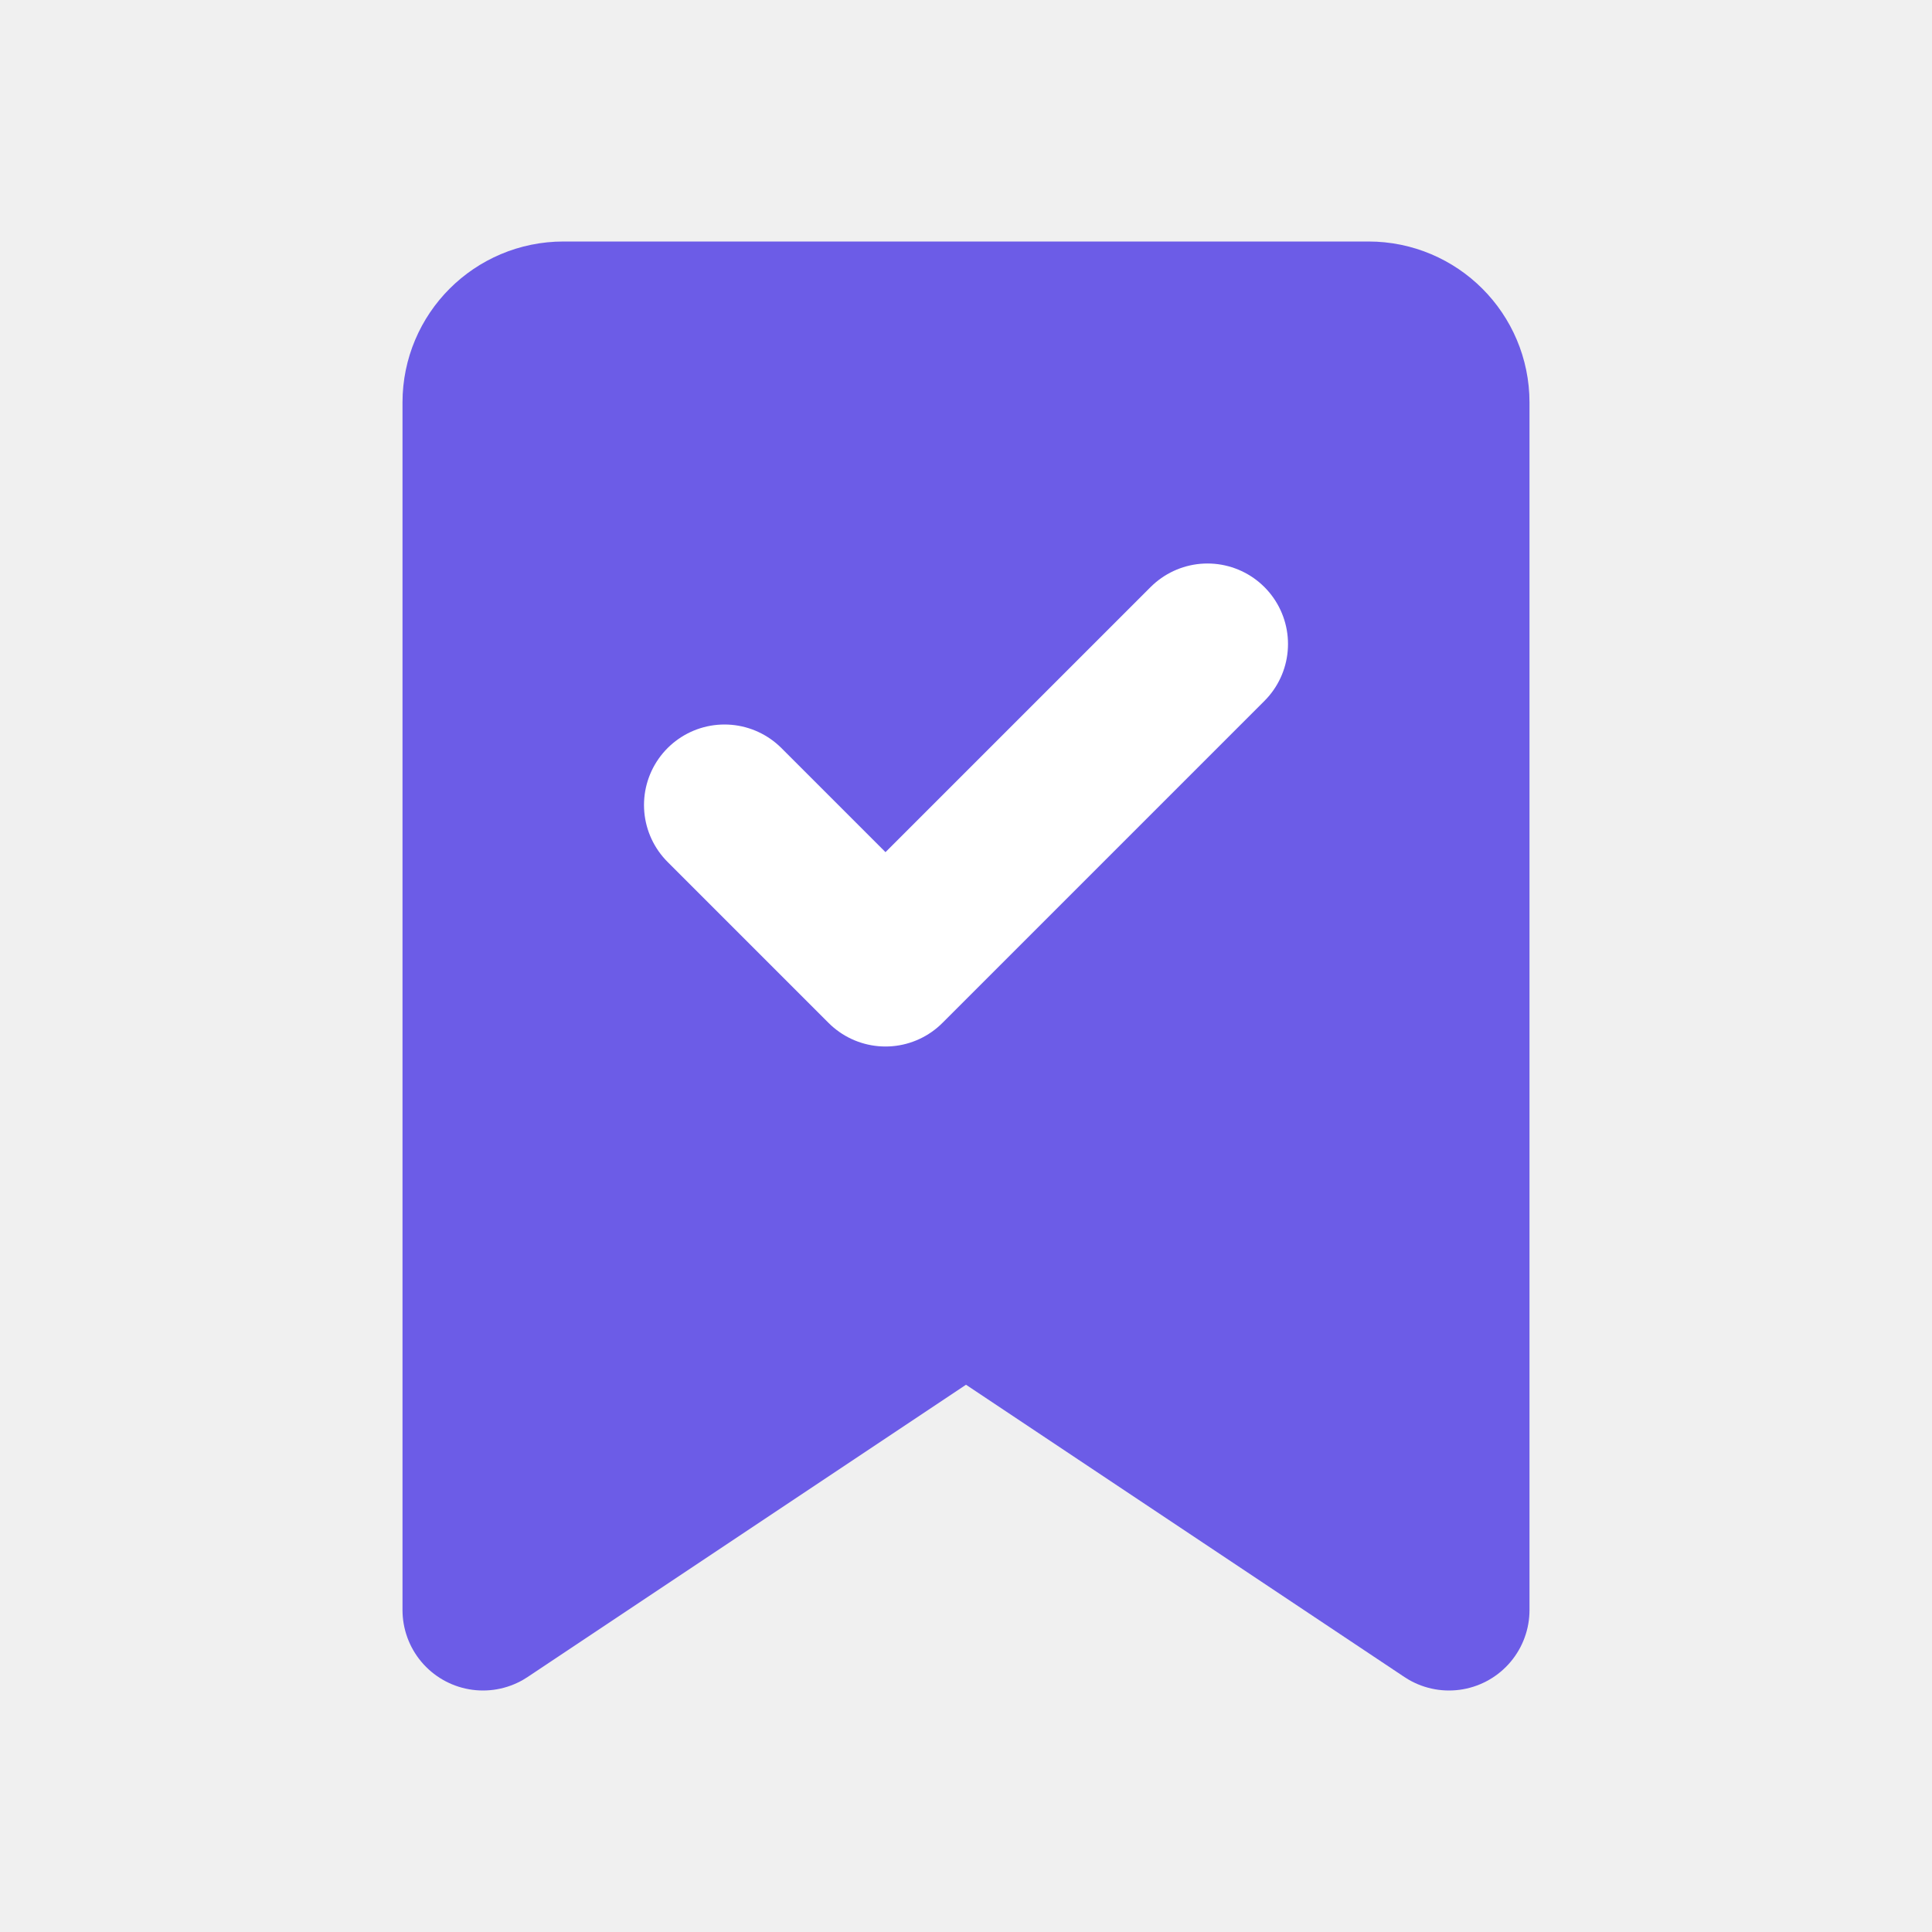
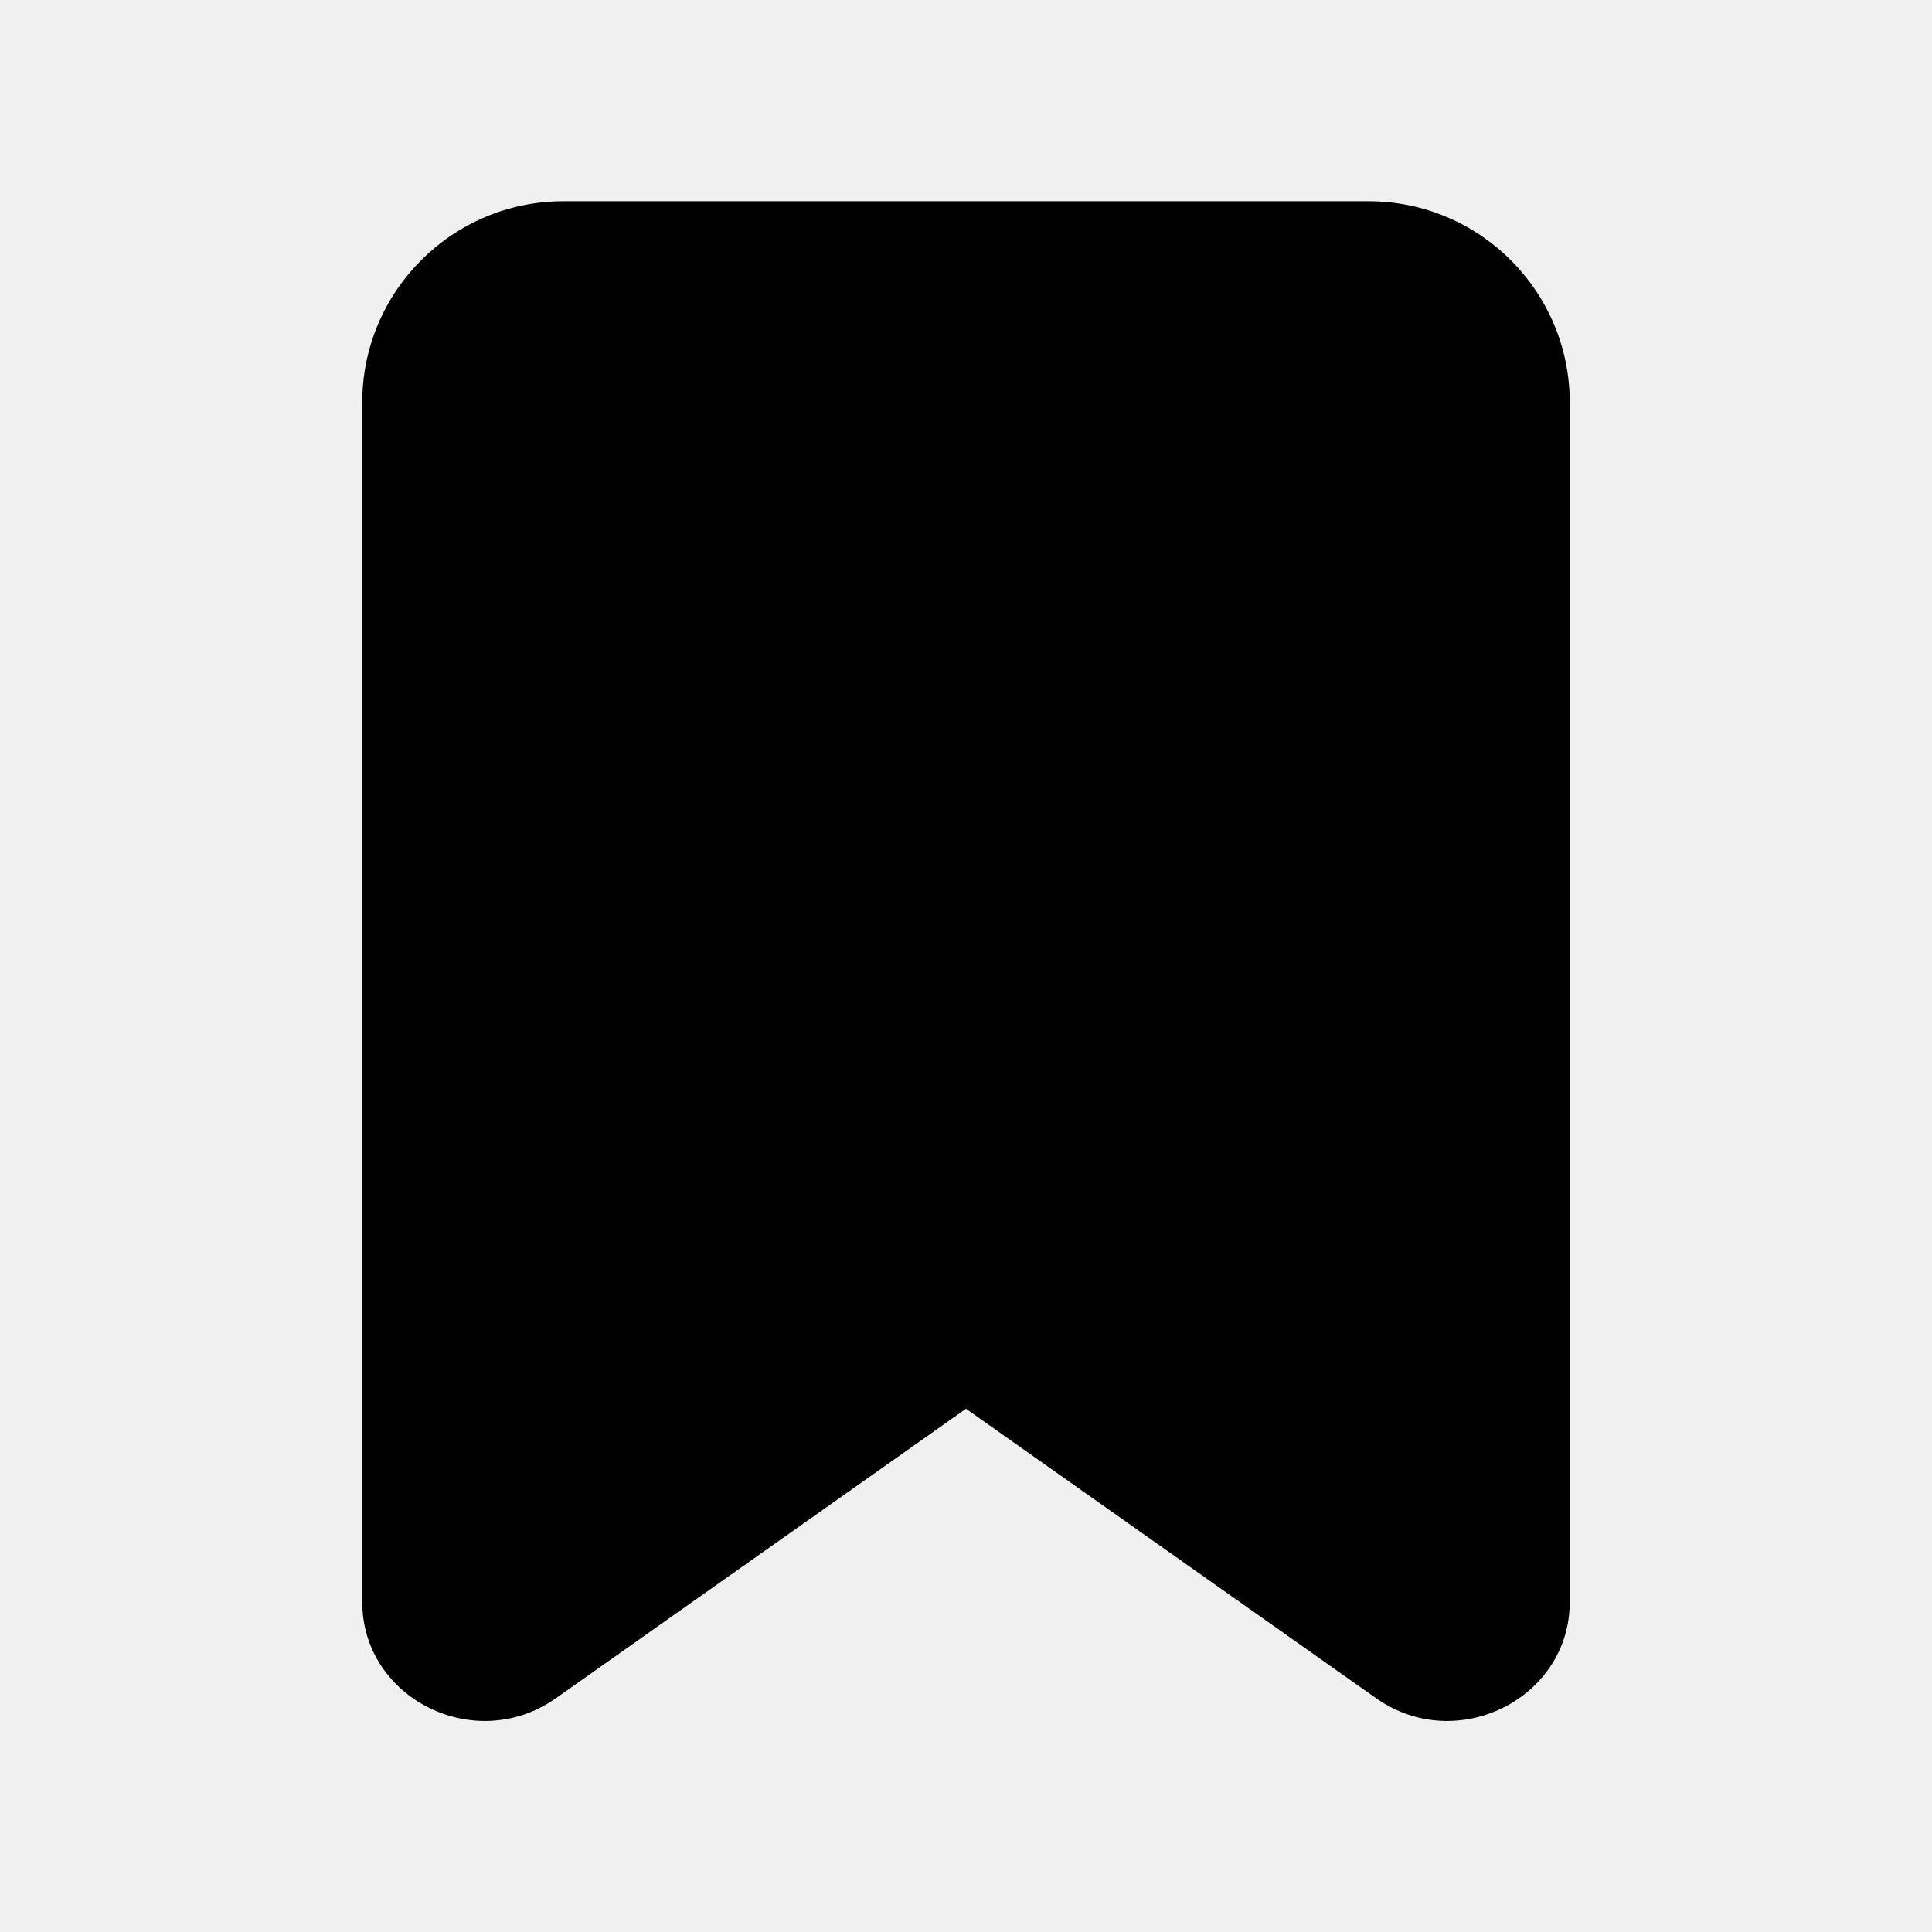
- <svg xmlns="http://www.w3.org/2000/svg" viewBox="0 0 24 24" fill="none" stroke="#1E2340" stroke-width="2" stroke-linecap="round" stroke-linejoin="round" role="img" aria-label="Saved">
-   <path d="M7 4h10a1 1 0 0 1 1 1v15l-6-4-6 4V5a1 1 0 0 1 1-1z" fill="#6C5CE7" stroke="#6C5CE7" />
-   <path d="m9 10 2 2 4-4" stroke="#ffffff" />
+ <svg xmlns="http://www.w3.org/2000/svg" viewBox="0 0 24 24" fill="currentColor" role="img" aria-label="saved">
+   <path d="M7 2.5h10A2.5 2.5 0 0 1 19.5 5v14.9c0 1.2-1.4 1.9-2.4 1.2L12 17.5l-5.1 3.6c-1 .7-2.4 0-2.4-1.2V5A2.5 2.5 0 0 1 7 2.5z" />
</svg>
